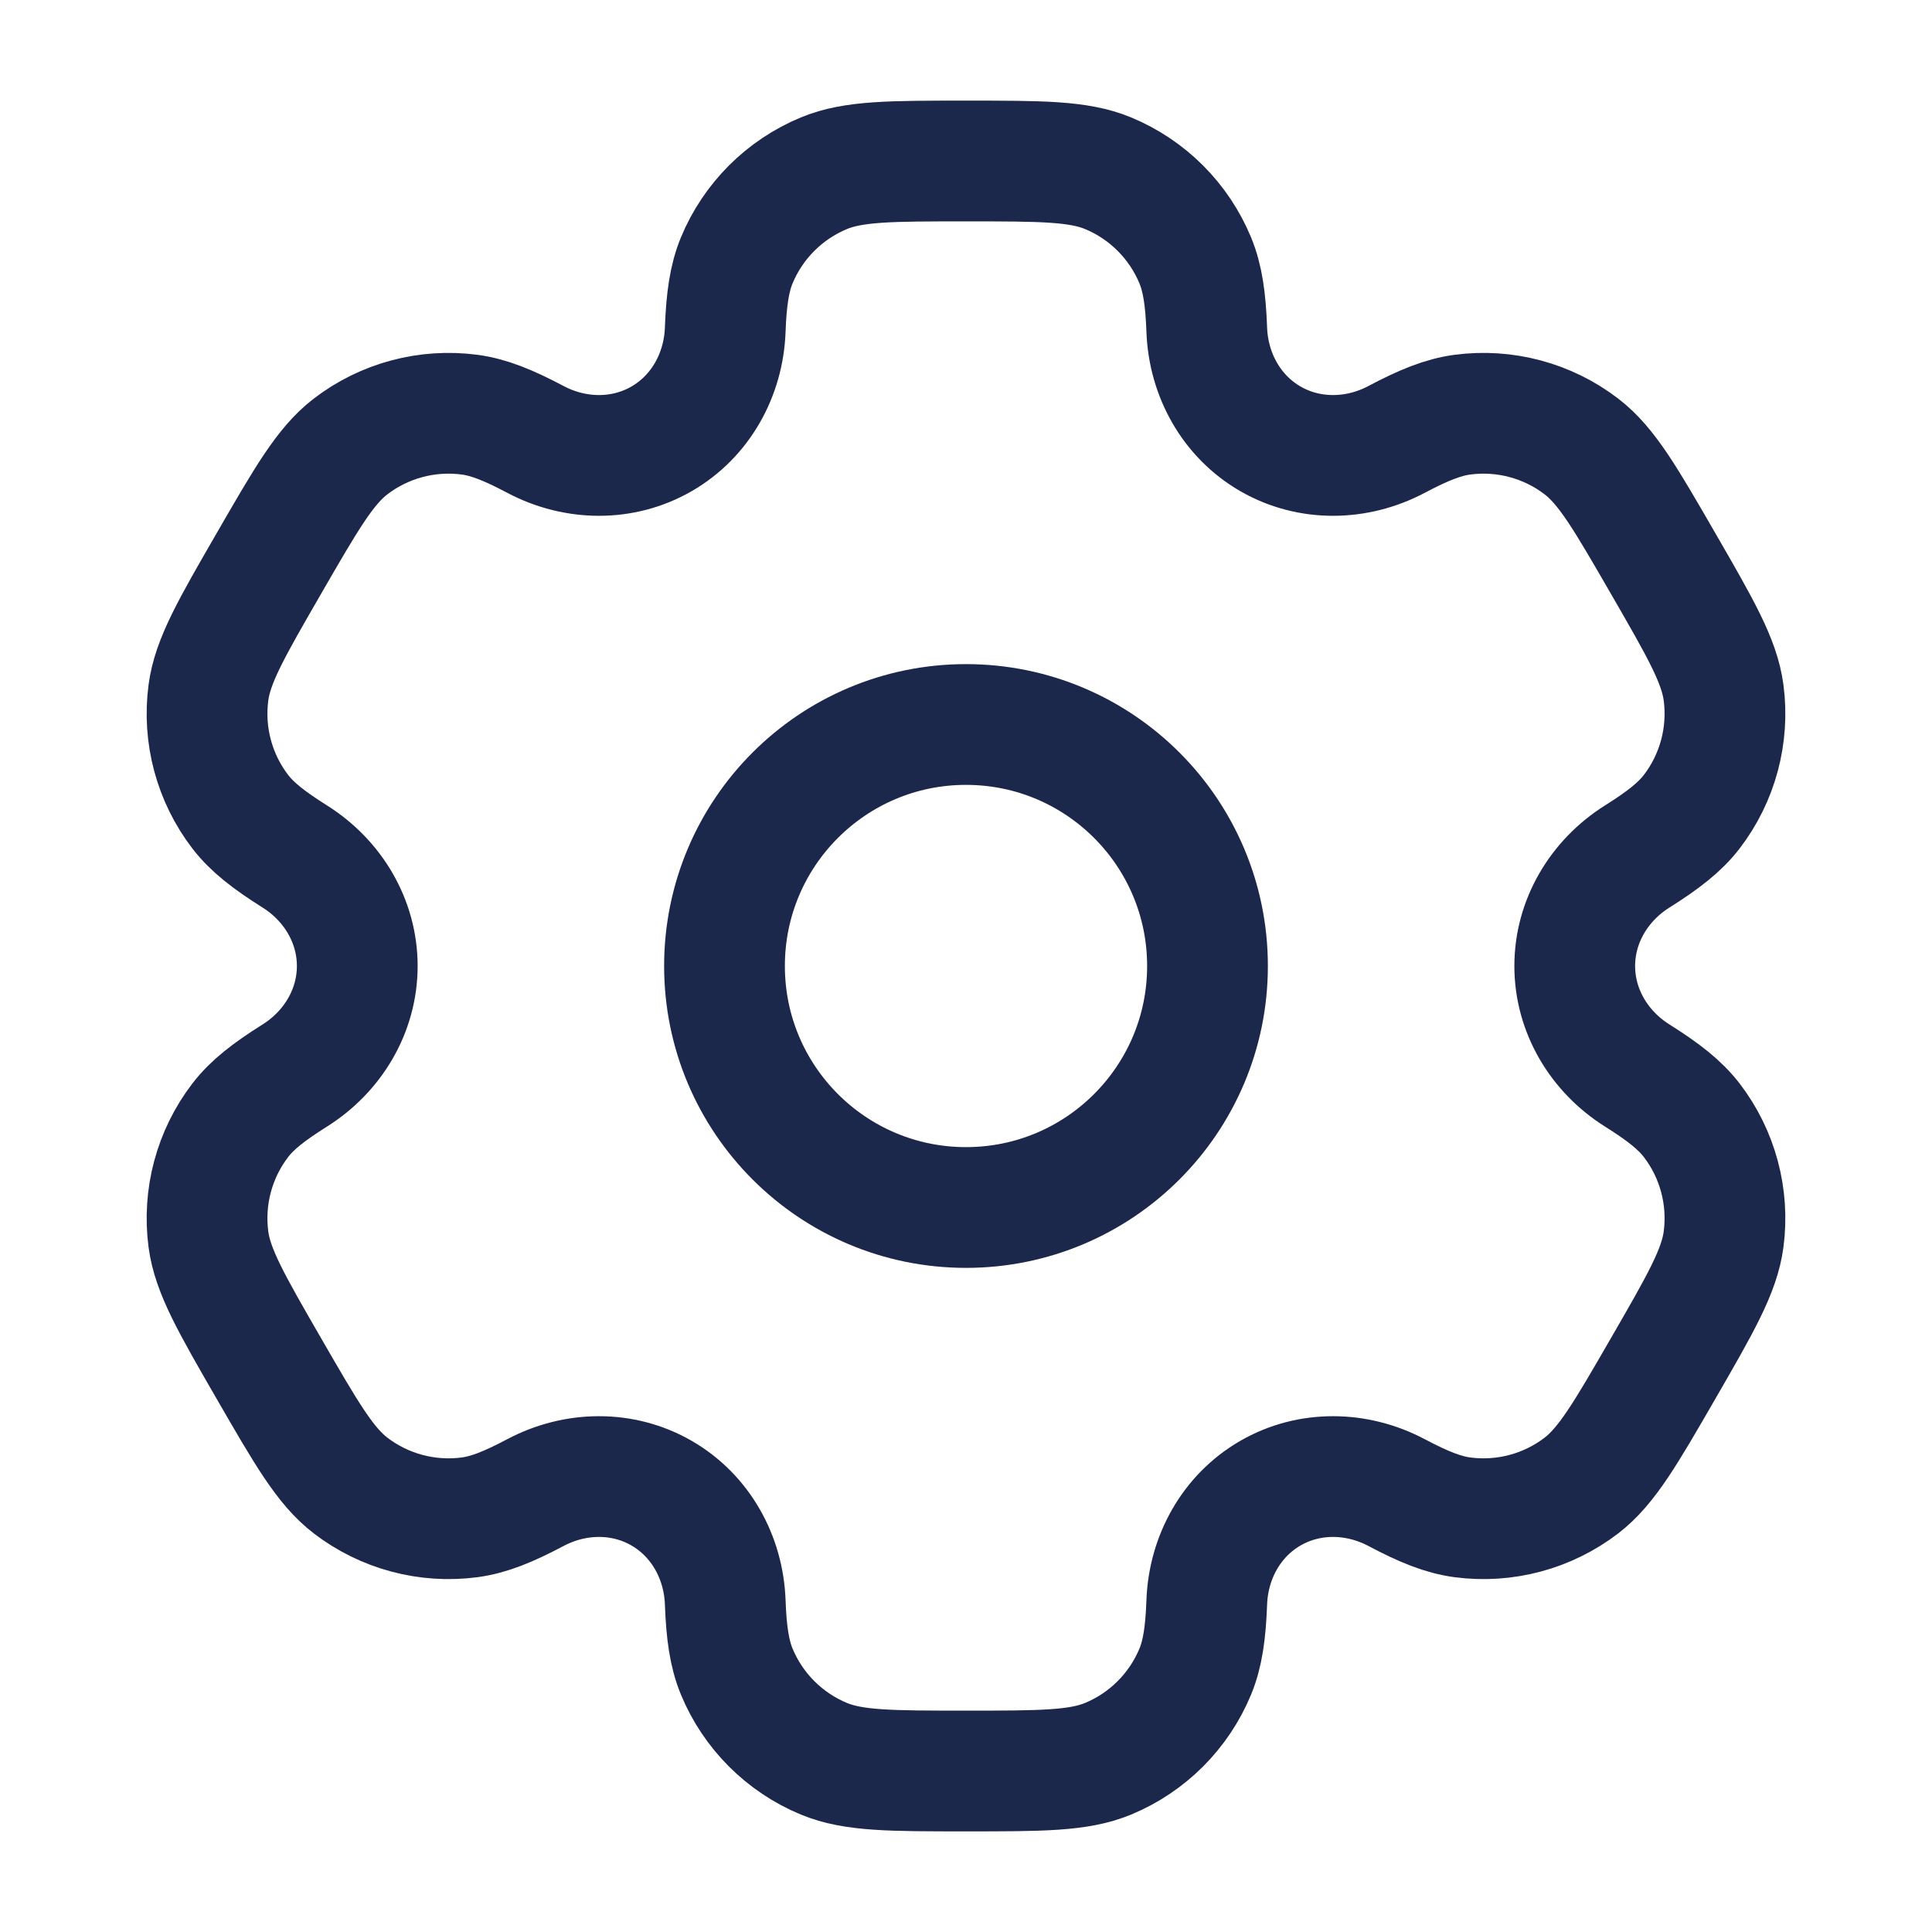
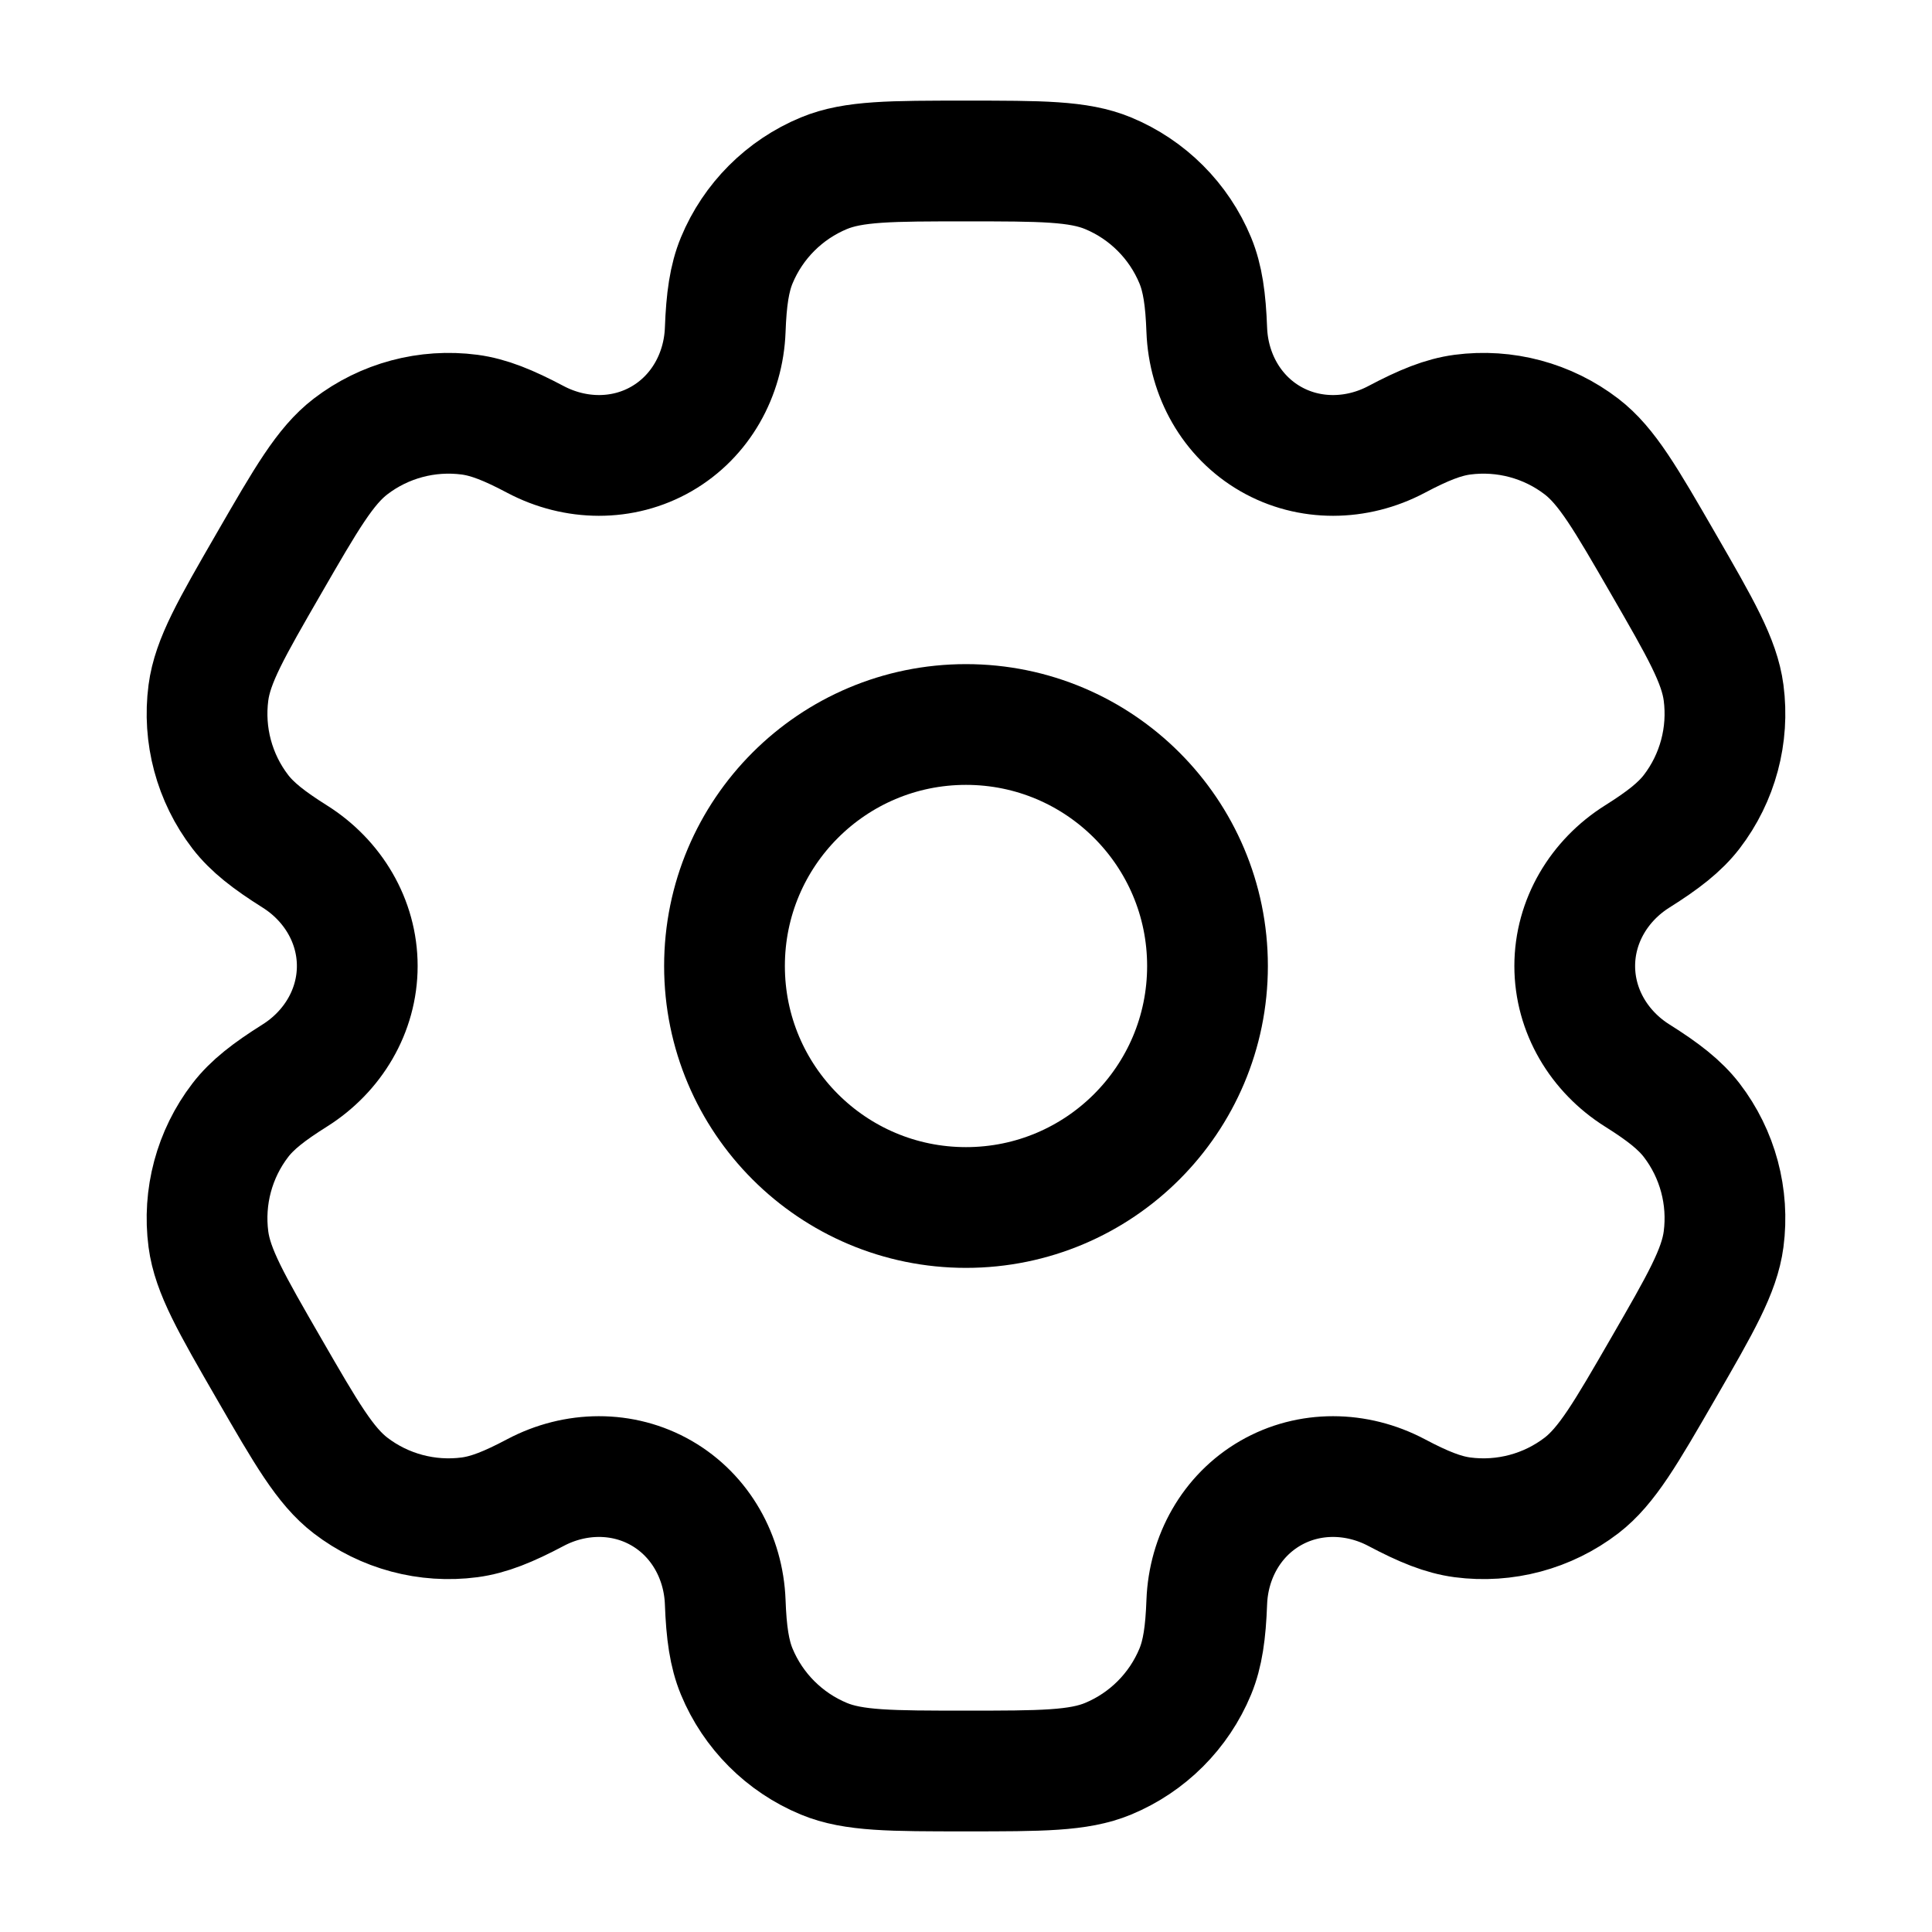
<svg xmlns="http://www.w3.org/2000/svg" width="800px" height="800px" viewBox="0 0 24 24" fill="none">
-   <circle cx="12" cy="12" r="3" stroke="#1C274C" stroke-width="1.5" />
-   <path d="M13.765 2.152C13.398 2 12.932 2 12 2C11.068 2 10.602 2 10.235 2.152C9.745 2.355 9.355 2.745 9.152 3.235C9.06 3.458 9.023 3.719 9.009 4.098C8.988 4.656 8.702 5.172 8.219 5.451C7.736 5.73 7.146 5.72 6.652 5.459C6.316 5.281 6.073 5.183 5.833 5.151C5.307 5.082 4.775 5.224 4.354 5.547C4.039 5.789 3.806 6.193 3.34 7C2.874 7.807 2.641 8.21 2.589 8.605C2.52 9.131 2.662 9.663 2.985 10.084C3.133 10.276 3.34 10.437 3.661 10.639C4.134 10.936 4.438 11.442 4.438 12C4.438 12.558 4.134 13.064 3.661 13.361C3.34 13.563 3.132 13.724 2.985 13.916C2.662 14.337 2.52 14.869 2.589 15.395C2.641 15.789 2.874 16.193 3.34 17C3.806 17.807 4.039 18.211 4.354 18.453C4.775 18.776 5.307 18.918 5.833 18.849C6.073 18.817 6.316 18.719 6.652 18.541C7.145 18.28 7.736 18.27 8.219 18.549C8.702 18.828 8.988 19.344 9.009 19.902C9.023 20.282 9.06 20.542 9.152 20.765C9.355 21.255 9.745 21.645 10.235 21.848C10.602 22 11.068 22 12 22C12.932 22 13.398 22 13.765 21.848C14.255 21.645 14.645 21.255 14.848 20.765C14.94 20.542 14.977 20.282 14.991 19.902C15.012 19.344 15.298 18.828 15.781 18.549C16.264 18.27 16.854 18.28 17.348 18.541C17.684 18.719 17.927 18.817 18.167 18.849C18.693 18.918 19.225 18.776 19.646 18.453C19.961 18.21 20.194 17.807 20.66 17C21.126 16.193 21.359 15.789 21.411 15.395C21.48 14.869 21.338 14.337 21.015 13.916C20.867 13.724 20.66 13.563 20.339 13.361C19.866 13.064 19.562 12.558 19.562 12C19.562 11.442 19.866 10.936 20.339 10.639C20.66 10.437 20.867 10.276 21.015 10.084C21.338 9.663 21.48 9.131 21.411 8.605C21.359 8.211 21.126 7.807 20.66 7C20.194 6.193 19.961 5.789 19.646 5.547C19.225 5.224 18.693 5.082 18.167 5.151C17.927 5.183 17.684 5.281 17.348 5.459C16.855 5.72 16.264 5.73 15.781 5.451C15.298 5.172 15.012 4.656 14.991 4.098C14.977 3.718 14.94 3.458 14.848 3.235C14.645 2.745 14.255 2.355 13.765 2.152Z" stroke="#1C274C" stroke-width="1.5" />
+   <circle cx="12" cy="12" r="3" stroke="#000000" stroke-width="1.5" />
+   <path d="M13.765 2.152C13.398 2 12.932 2 12 2C11.068 2 10.602 2 10.235 2.152C9.745 2.355 9.355 2.745 9.152 3.235C9.06 3.458 9.023 3.719 9.009 4.098C8.988 4.656 8.702 5.172 8.219 5.451C7.736 5.73 7.146 5.72 6.652 5.459C6.316 5.281 6.073 5.183 5.833 5.151C5.307 5.082 4.775 5.224 4.354 5.547C4.039 5.789 3.806 6.193 3.34 7C2.874 7.807 2.641 8.21 2.589 8.605C2.52 9.131 2.662 9.663 2.985 10.084C3.133 10.276 3.34 10.437 3.661 10.639C4.134 10.936 4.438 11.442 4.438 12C4.438 12.558 4.134 13.064 3.661 13.361C3.34 13.563 3.132 13.724 2.985 13.916C2.662 14.337 2.52 14.869 2.589 15.395C2.641 15.789 2.874 16.193 3.34 17C3.806 17.807 4.039 18.211 4.354 18.453C4.775 18.776 5.307 18.918 5.833 18.849C6.073 18.817 6.316 18.719 6.652 18.541C7.145 18.28 7.736 18.27 8.219 18.549C8.702 18.828 8.988 19.344 9.009 19.902C9.023 20.282 9.06 20.542 9.152 20.765C9.355 21.255 9.745 21.645 10.235 21.848C10.602 22 11.068 22 12 22C12.932 22 13.398 22 13.765 21.848C14.255 21.645 14.645 21.255 14.848 20.765C14.94 20.542 14.977 20.282 14.991 19.902C15.012 19.344 15.298 18.828 15.781 18.549C16.264 18.27 16.854 18.28 17.348 18.541C17.684 18.719 17.927 18.817 18.167 18.849C18.693 18.918 19.225 18.776 19.646 18.453C19.961 18.21 20.194 17.807 20.66 17C21.126 16.193 21.359 15.789 21.411 15.395C21.48 14.869 21.338 14.337 21.015 13.916C20.867 13.724 20.66 13.563 20.339 13.361C19.866 13.064 19.562 12.558 19.562 12C19.562 11.442 19.866 10.936 20.339 10.639C20.66 10.437 20.867 10.276 21.015 10.084C21.338 9.663 21.48 9.131 21.411 8.605C21.359 8.211 21.126 7.807 20.66 7C20.194 6.193 19.961 5.789 19.646 5.547C19.225 5.224 18.693 5.082 18.167 5.151C17.927 5.183 17.684 5.281 17.348 5.459C16.855 5.72 16.264 5.73 15.781 5.451C15.298 5.172 15.012 4.656 14.991 4.098C14.977 3.718 14.94 3.458 14.848 3.235C14.645 2.745 14.255 2.355 13.765 2.152Z" stroke="#000000" stroke-width="1.5" />
</svg>
